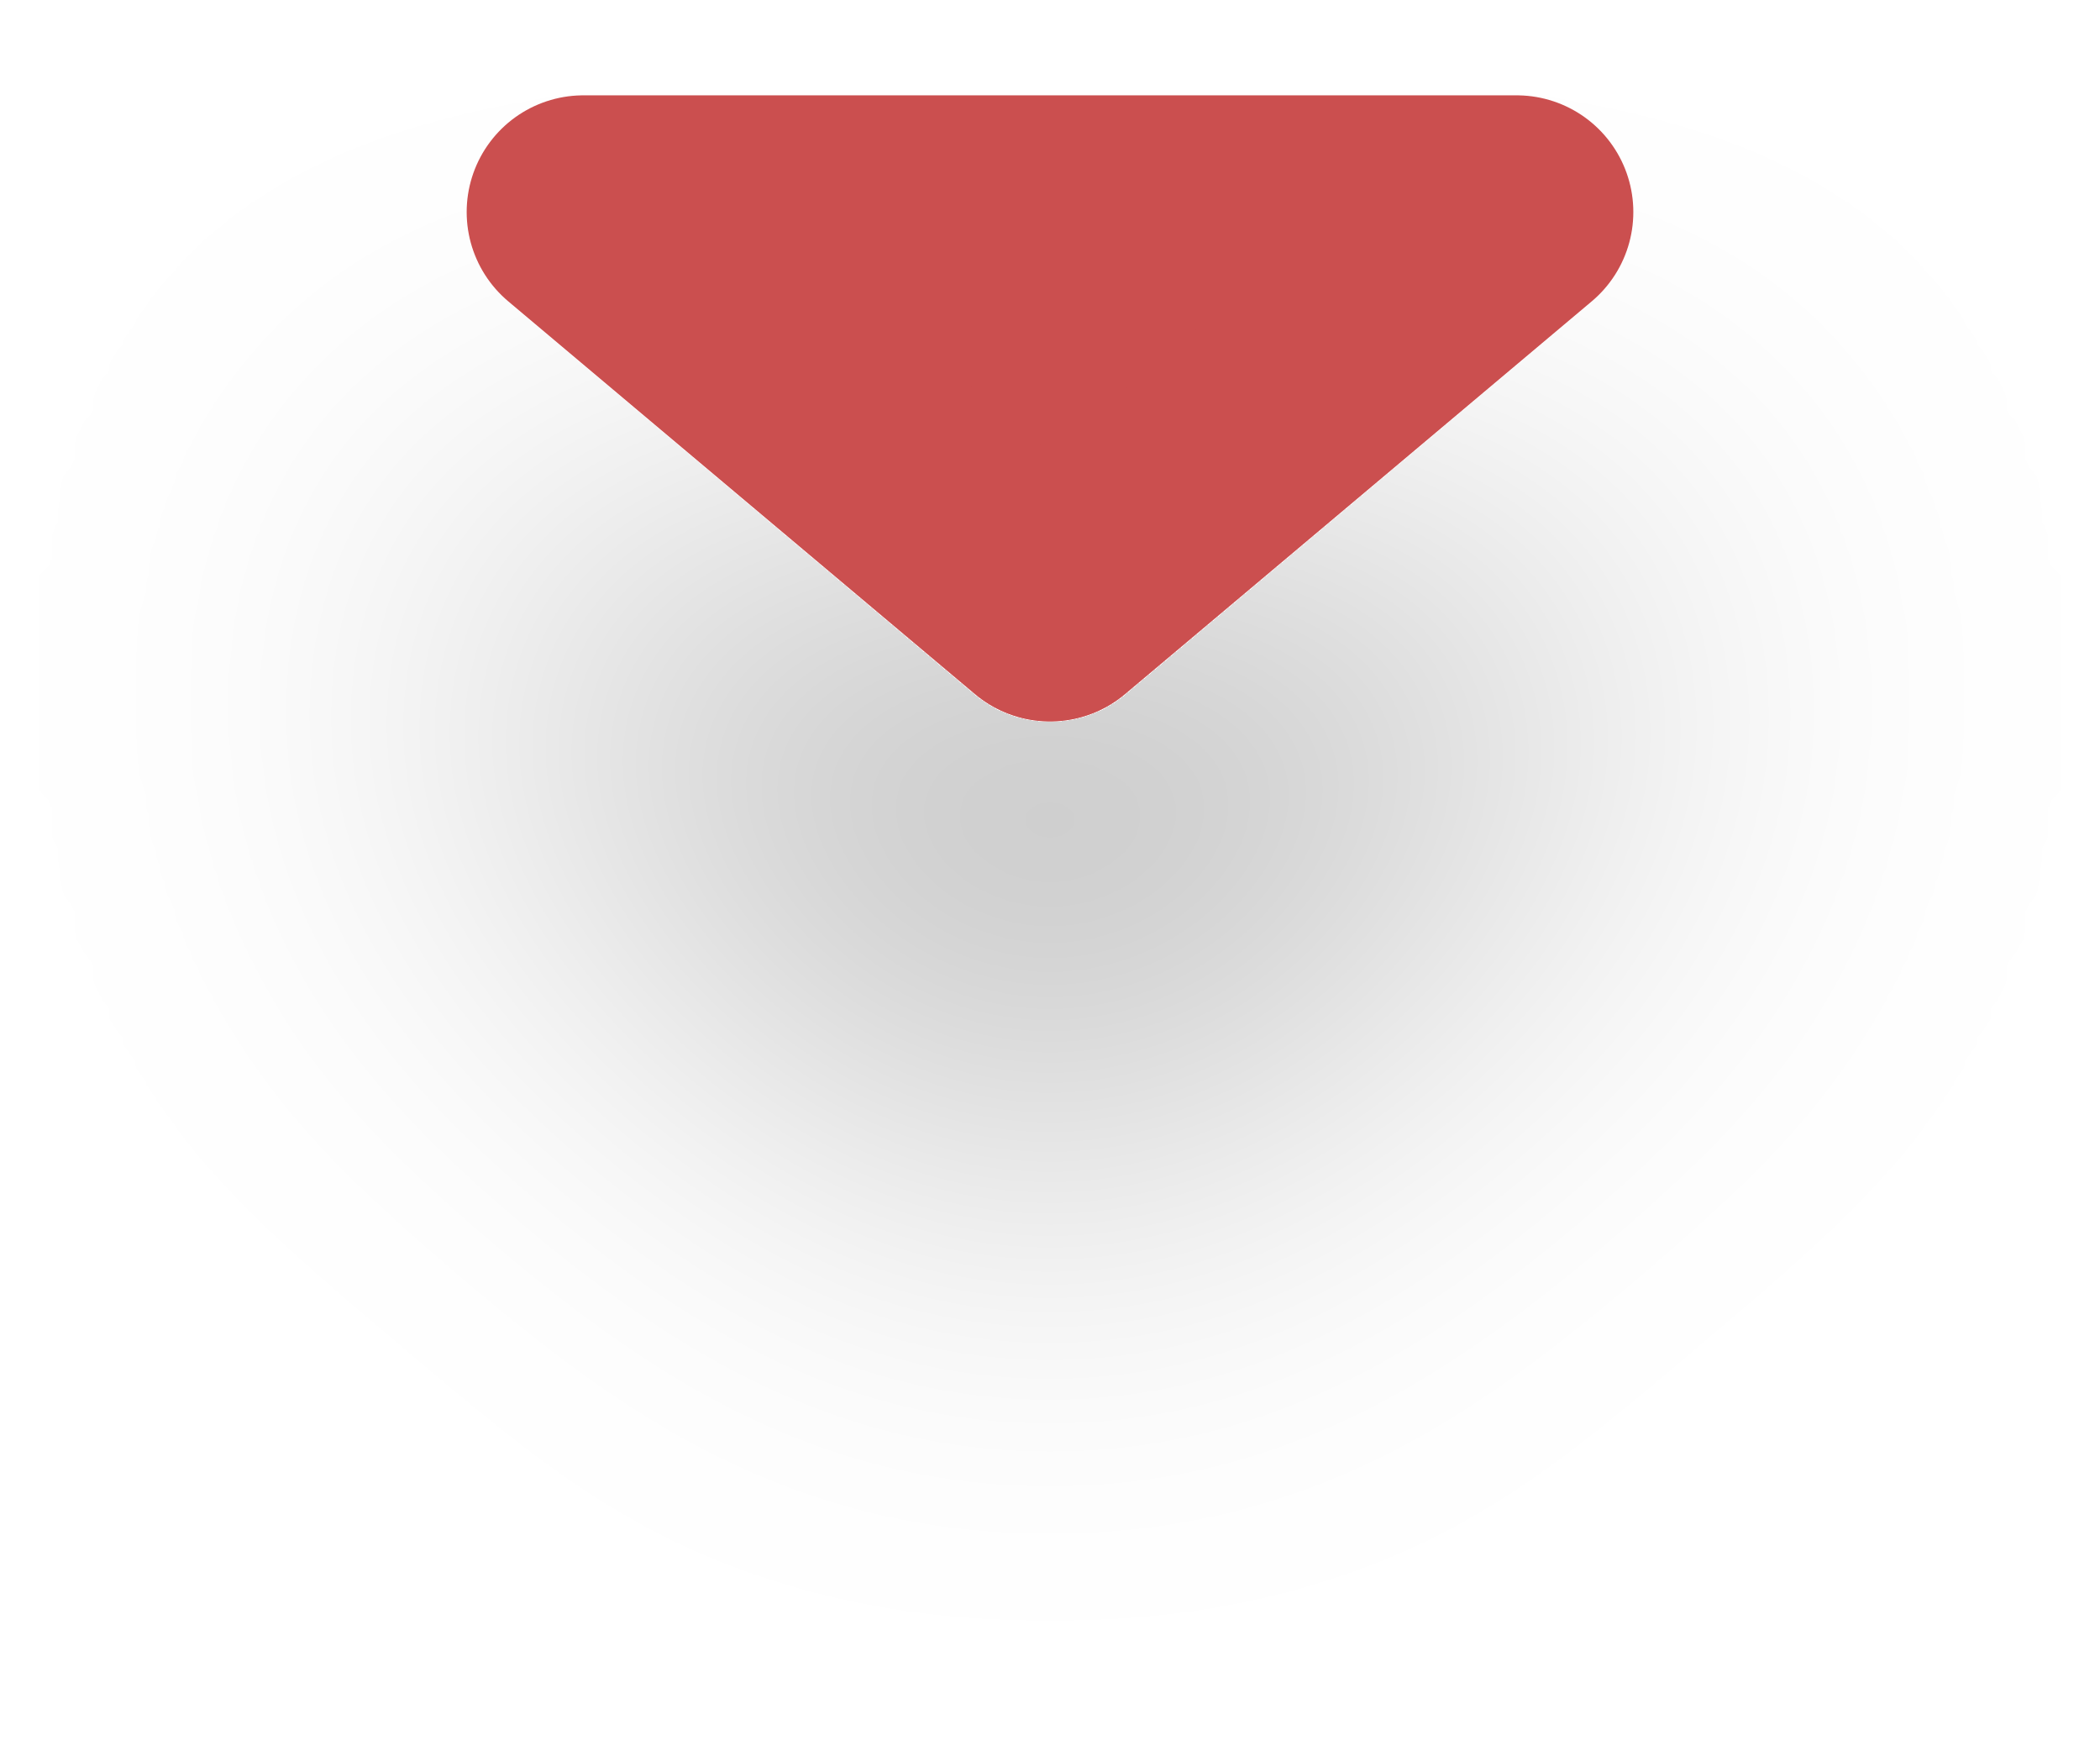
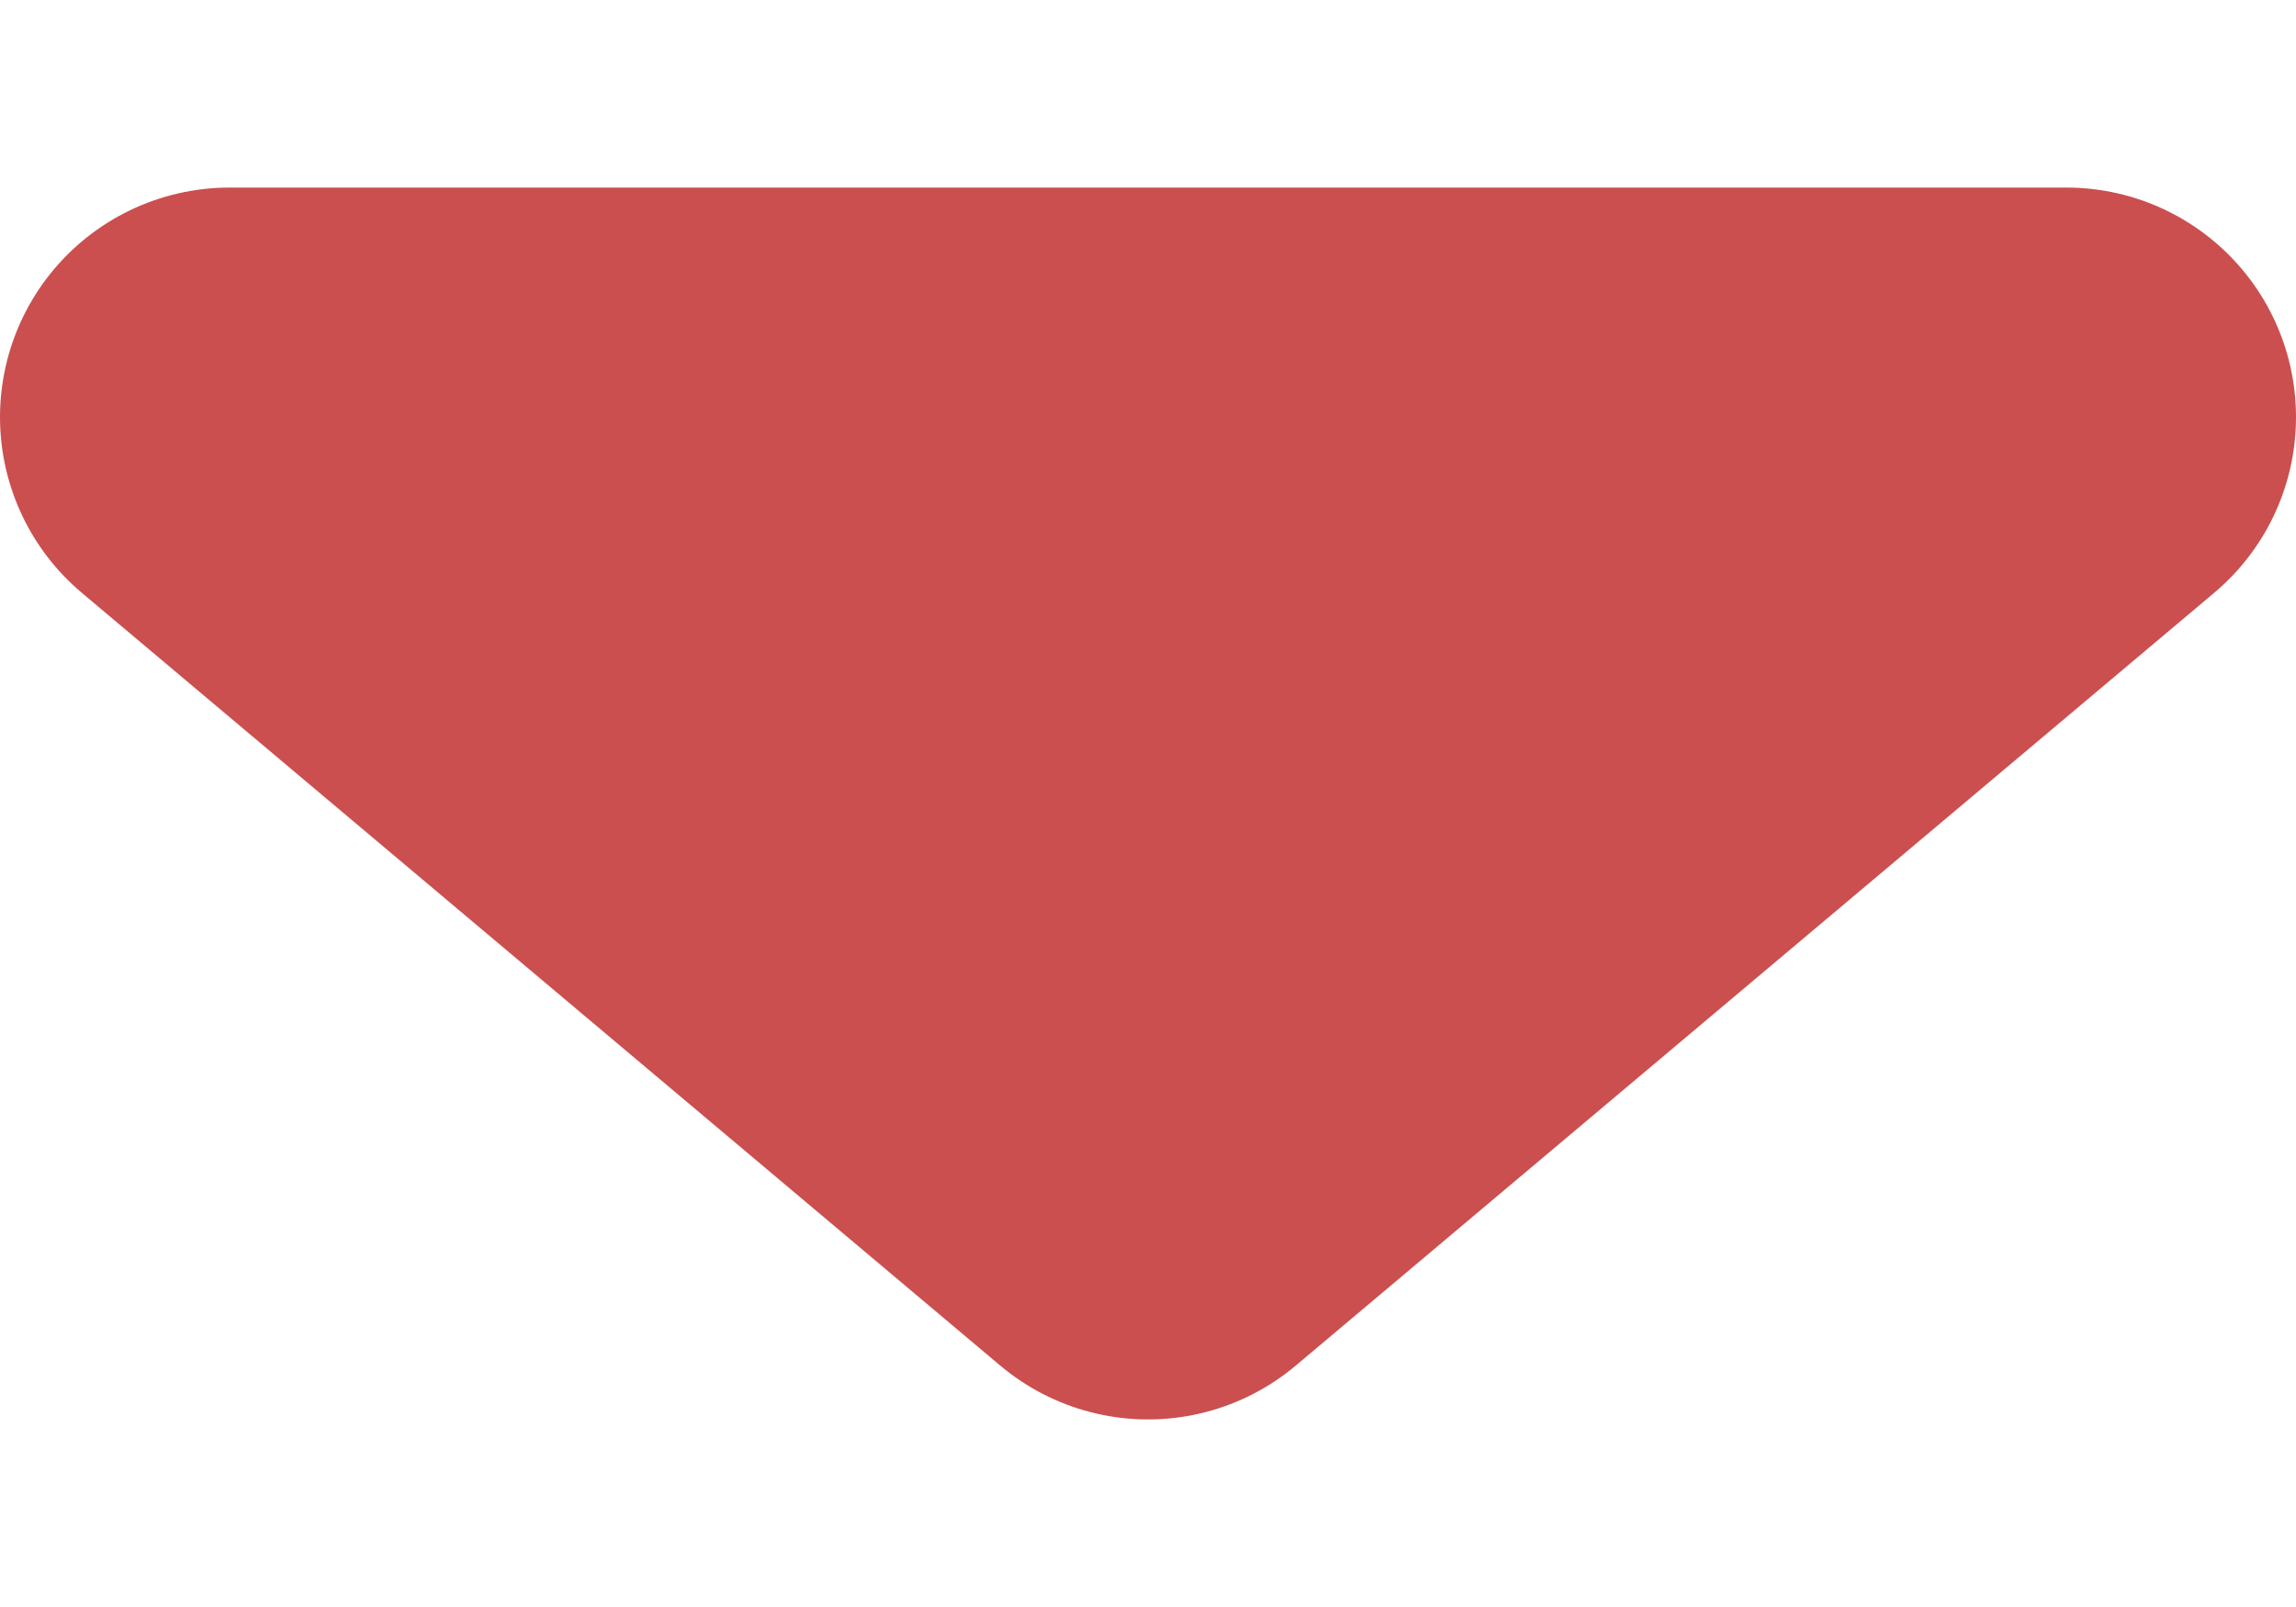
- <svg xmlns="http://www.w3.org/2000/svg" width="18" height="15" viewBox="0 0 18 15" fill="none">
-   <g filter="url(#filter0_d_515_1495)">
-     <path d="M13 1.817L9 5.183L5 1.817H13Z" fill="#CB4F4F" />
-     <path d="M13 1.817L9 5.183L5 1.817H13Z" stroke="#CB4F4F" stroke-width="2" stroke-linejoin="round" />
-   </g>
-   <defs>
-     <filter id="filter0_d_515_1495" x="0" y="0.817" width="18" height="13.366" filterUnits="userSpaceOnUse" color-interpolation-filters="sRGB">
-       <feFlood flood-opacity="0" result="BackgroundImageFix" />
-       <feColorMatrix in="SourceAlpha" type="matrix" values="0 0 0 0 0 0 0 0 0 0 0 0 0 0 0 0 0 0 127 0" result="hardAlpha" />
-       <feOffset dy="4" />
-       <feGaussianBlur stdDeviation="2" />
-       <feComposite in2="hardAlpha" operator="out" />
-       <feColorMatrix type="matrix" values="0 0 0 0 0 0 0 0 0 0 0 0 0 0 0 0 0 0 0.25 0" />
-       <feBlend mode="normal" in2="BackgroundImageFix" result="effect1_dropShadow_515_1495" />
-       <feBlend mode="normal" in="SourceGraphic" in2="effect1_dropShadow_515_1495" result="shape" />
-     </filter>
-   </defs>
+ <svg xmlns="http://www.w3.org/2000/svg" width="10" height="7" viewBox="0 0 10 7" fill="none">
+   <path d="M9 1.817L5 5.183L1 1.817H9Z" fill="#CB4F4F" stroke="#CB4F4F" stroke-width="2" stroke-linejoin="round" />
</svg>
